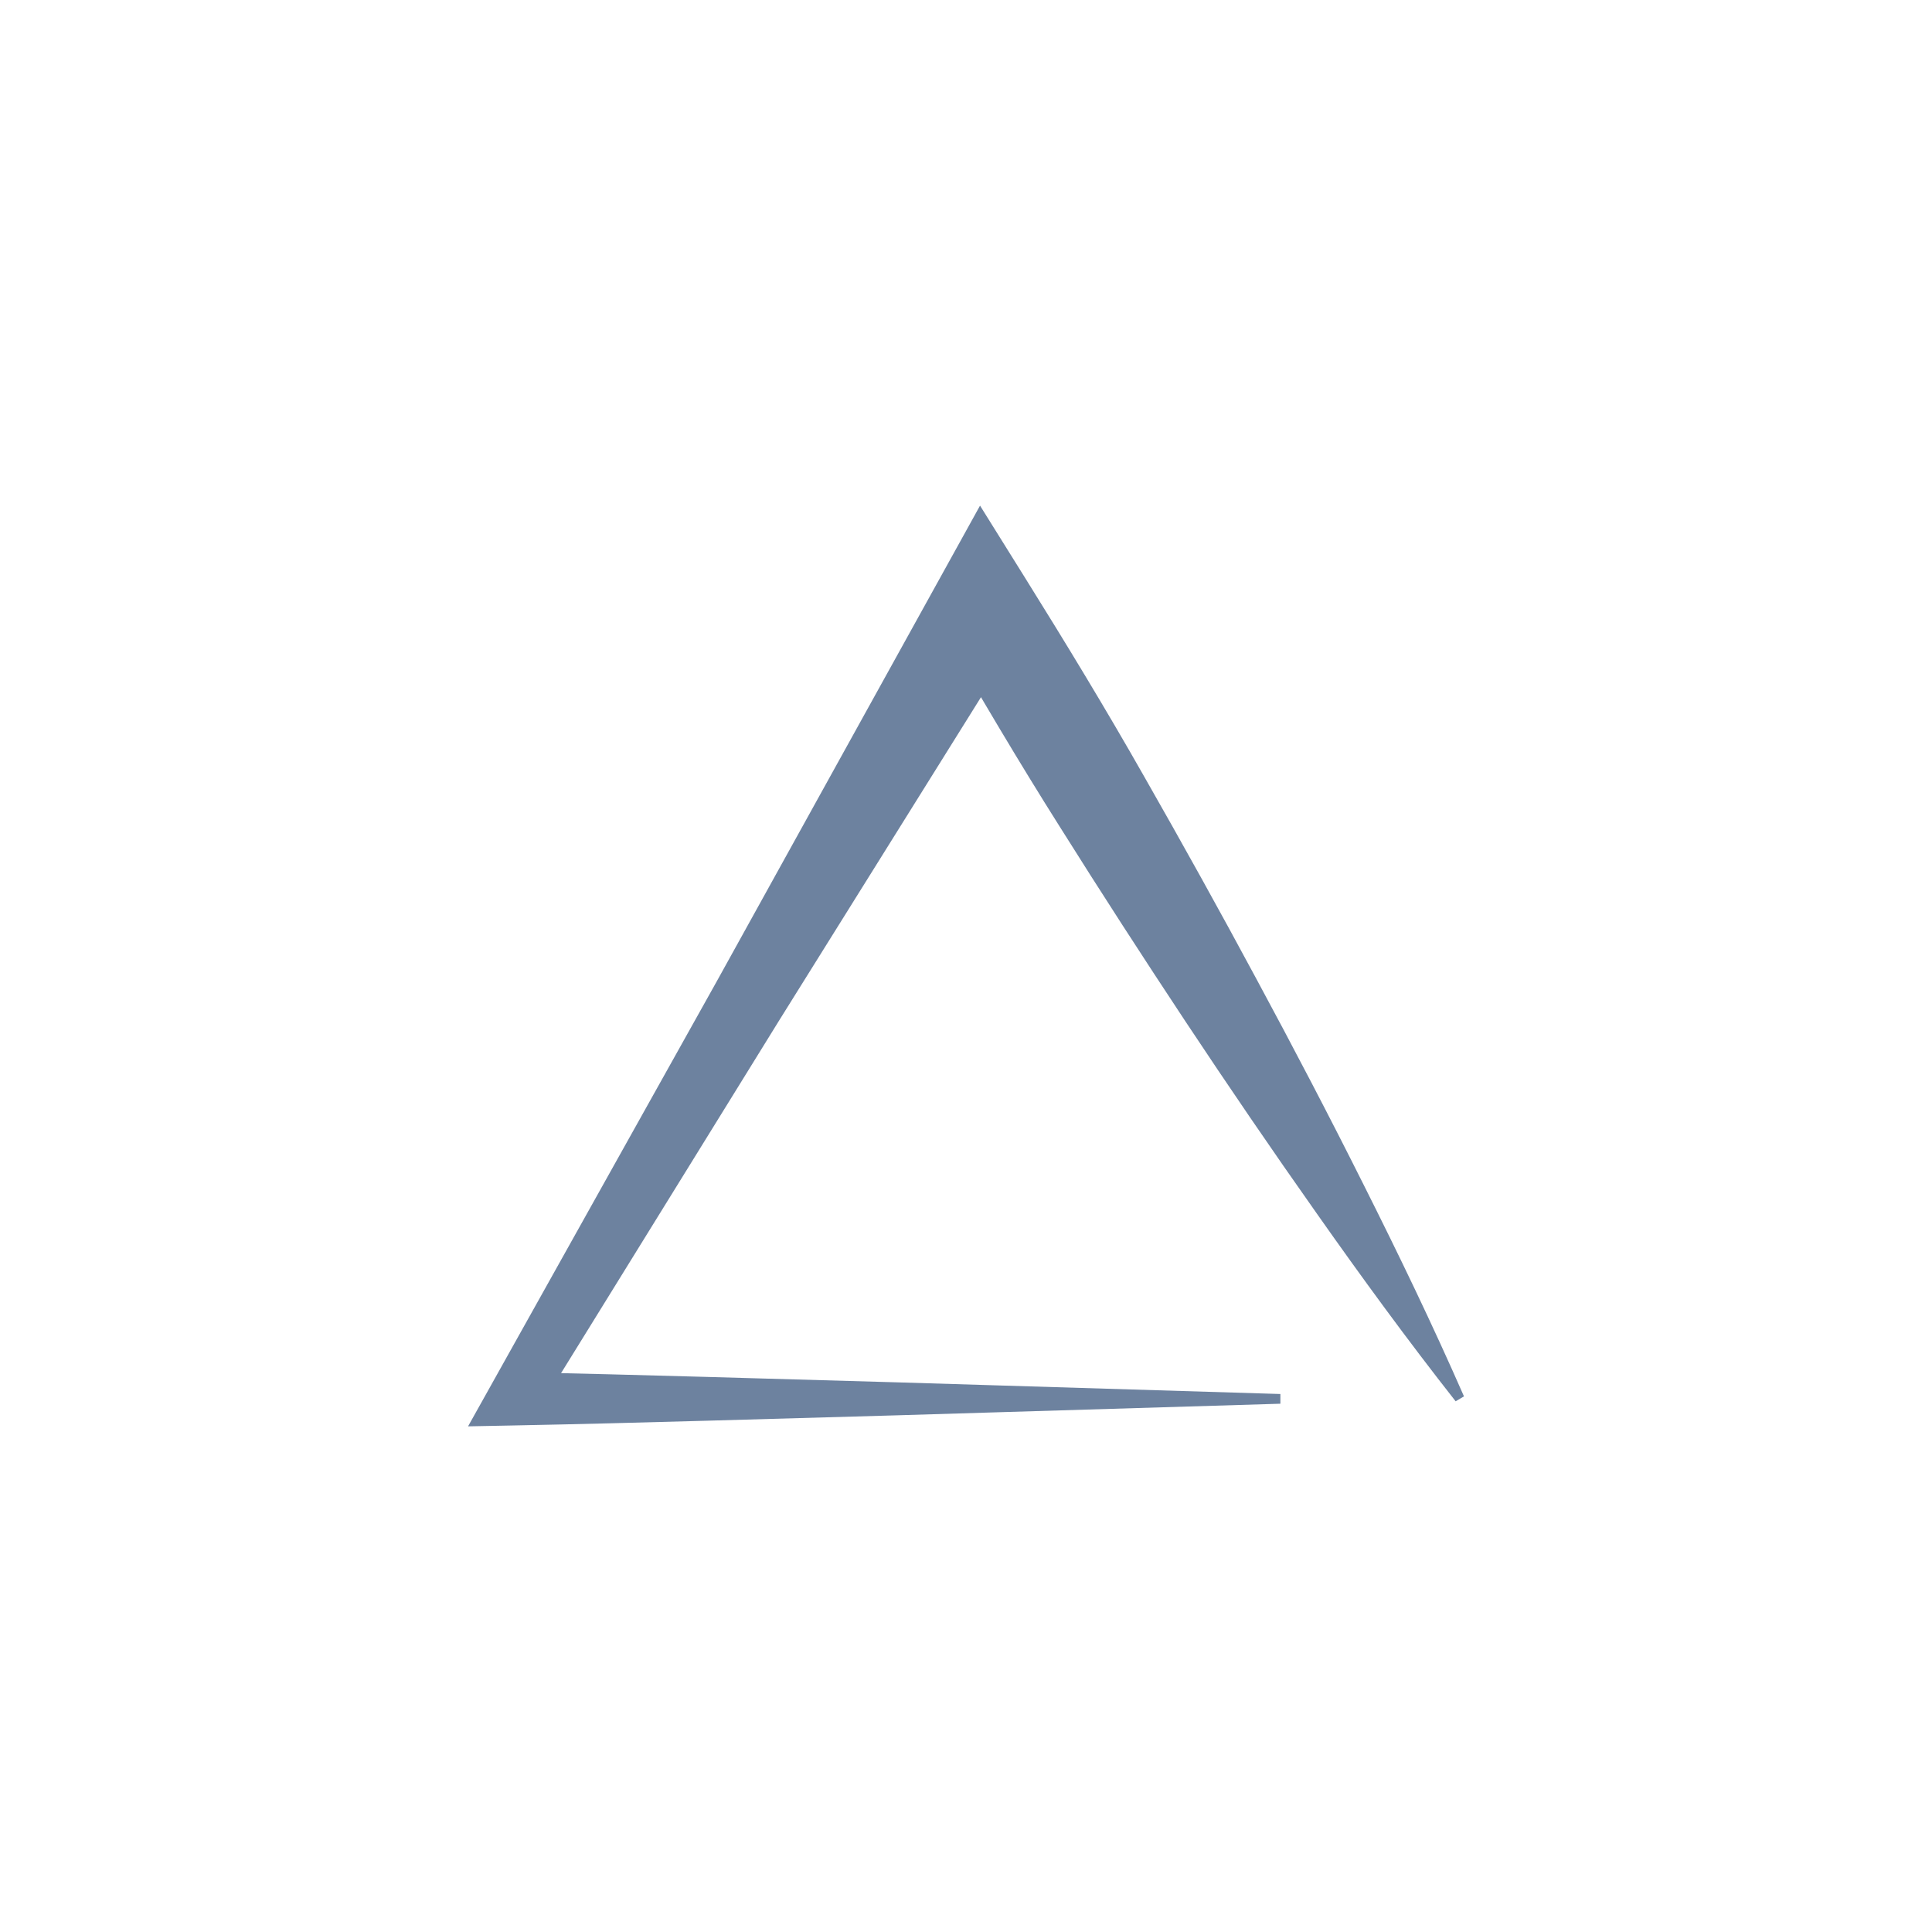
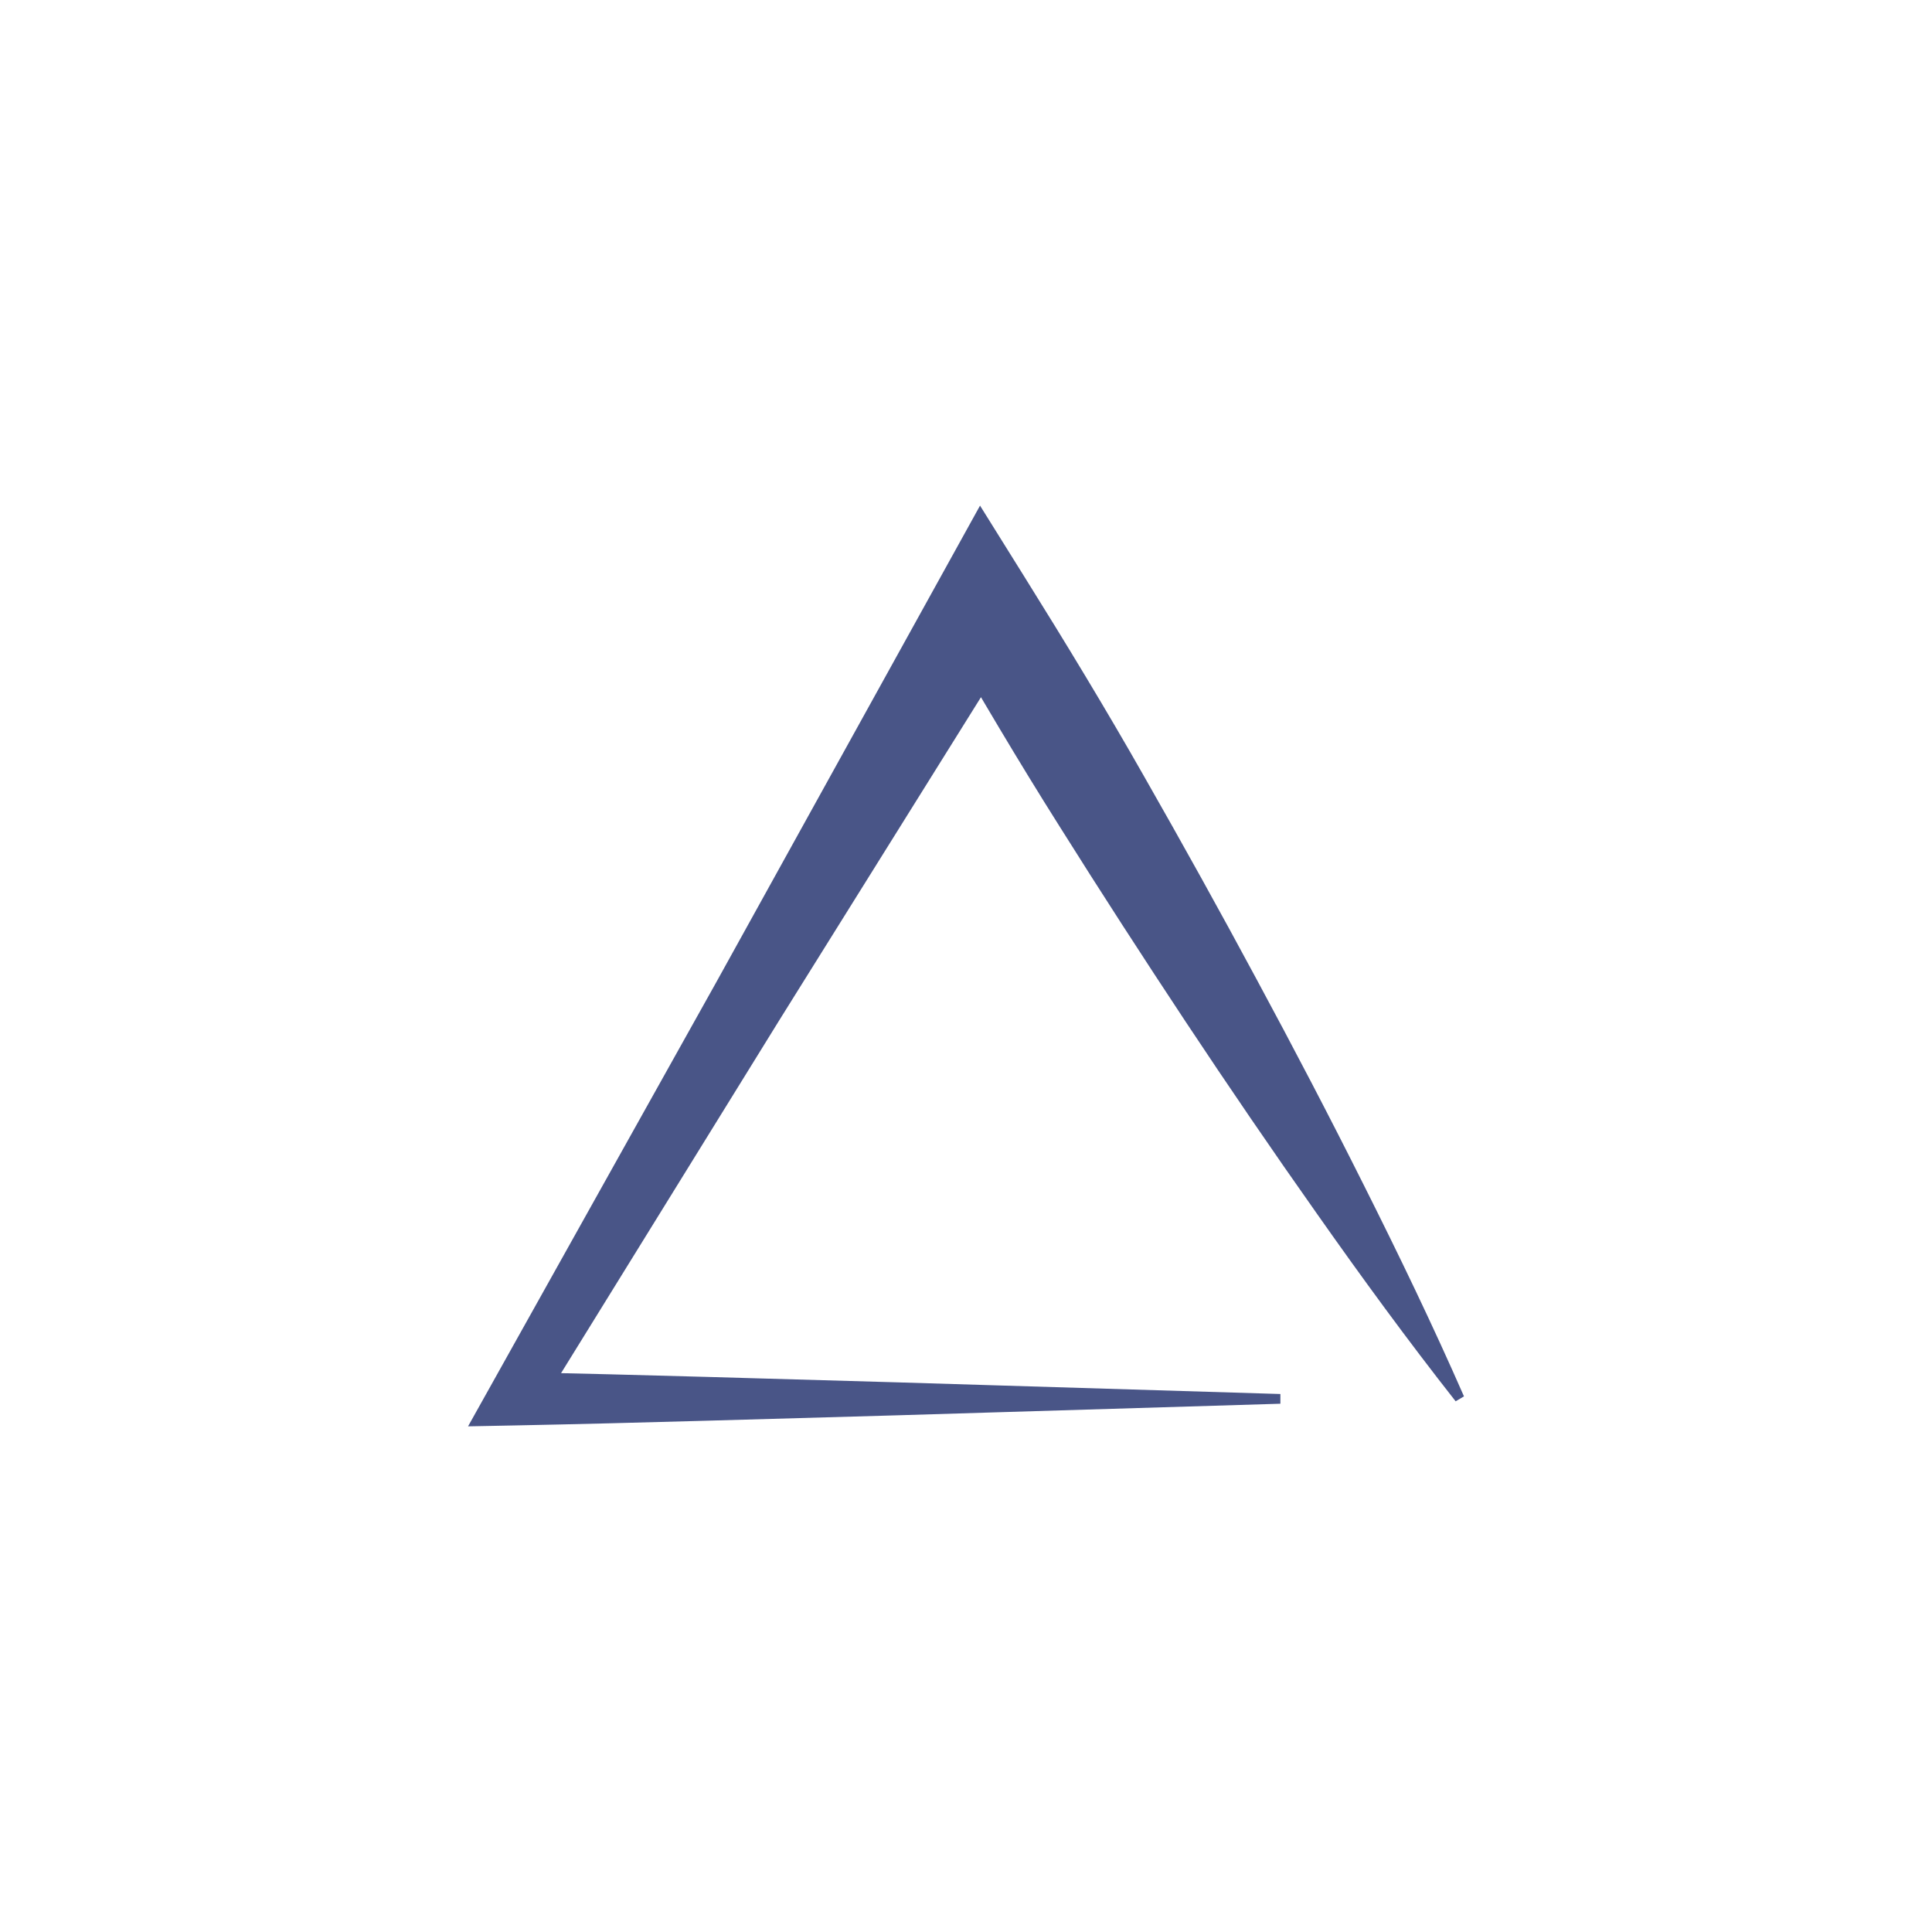
<svg xmlns="http://www.w3.org/2000/svg" version="1.1" id="Layer_1" x="0px" y="0px" width="80px" height="80px" viewBox="0 0 80 80" enable-background="new 0 0 80 80" xml:space="preserve">
-   <path fill="#6D829F" d="M53.018,57.723v0.402l-15.869,0.48c-5.289,0.144-10.579,0.317-15.869,0.42l-1.899,0.037l0.949-1.697  l9.337-16.707l9.269-16.748l1.645-2.973l1.846,2.959c1.697,2.719,3.361,5.457,4.943,8.244c1.588,2.783,3.146,5.588,4.664,8.412  c1.522,2.82,3.01,5.666,4.448,8.539c1.443,2.872,2.841,5.771,4.138,8.729l-0.345,0.205c-1.996-2.539-3.895-5.139-5.743-7.766  c-1.854-2.625-3.662-5.275-5.435-7.949c-1.772-2.676-3.514-5.369-5.217-8.082c-1.713-2.711-3.342-5.469-4.938-8.248l3.491-0.014  L32.295,42.204L22.23,58.48l-0.95-1.662c5.29,0.104,10.579,0.277,15.869,0.422L53.018,57.723L53.018,57.723z" />
+   <path fill="#495587" d="M53.018,57.723v0.402l-15.869,0.48c-5.289,0.144-10.579,0.316-15.869,0.42l-1.899,0.037l0.949-1.697  l9.337-16.707l9.269-16.748l1.645-2.973l1.846,2.959c1.697,2.719,3.361,5.457,4.943,8.244c1.588,2.783,3.146,5.588,4.664,8.412  c1.522,2.82,3.01,5.666,4.448,8.539c1.442,2.872,2.841,5.771,4.138,8.729l-0.345,0.205c-1.996-2.539-3.896-5.14-5.743-7.767  c-1.854-2.625-3.662-5.274-5.435-7.948c-1.772-2.677-3.515-5.37-5.218-8.083c-1.713-2.711-3.342-5.469-4.938-8.248l3.492-0.014  L32.295,42.204L22.23,58.48l-0.95-1.662c5.29,0.104,10.579,0.276,15.869,0.422L53.018,57.723L53.018,57.723z" />
</svg>
